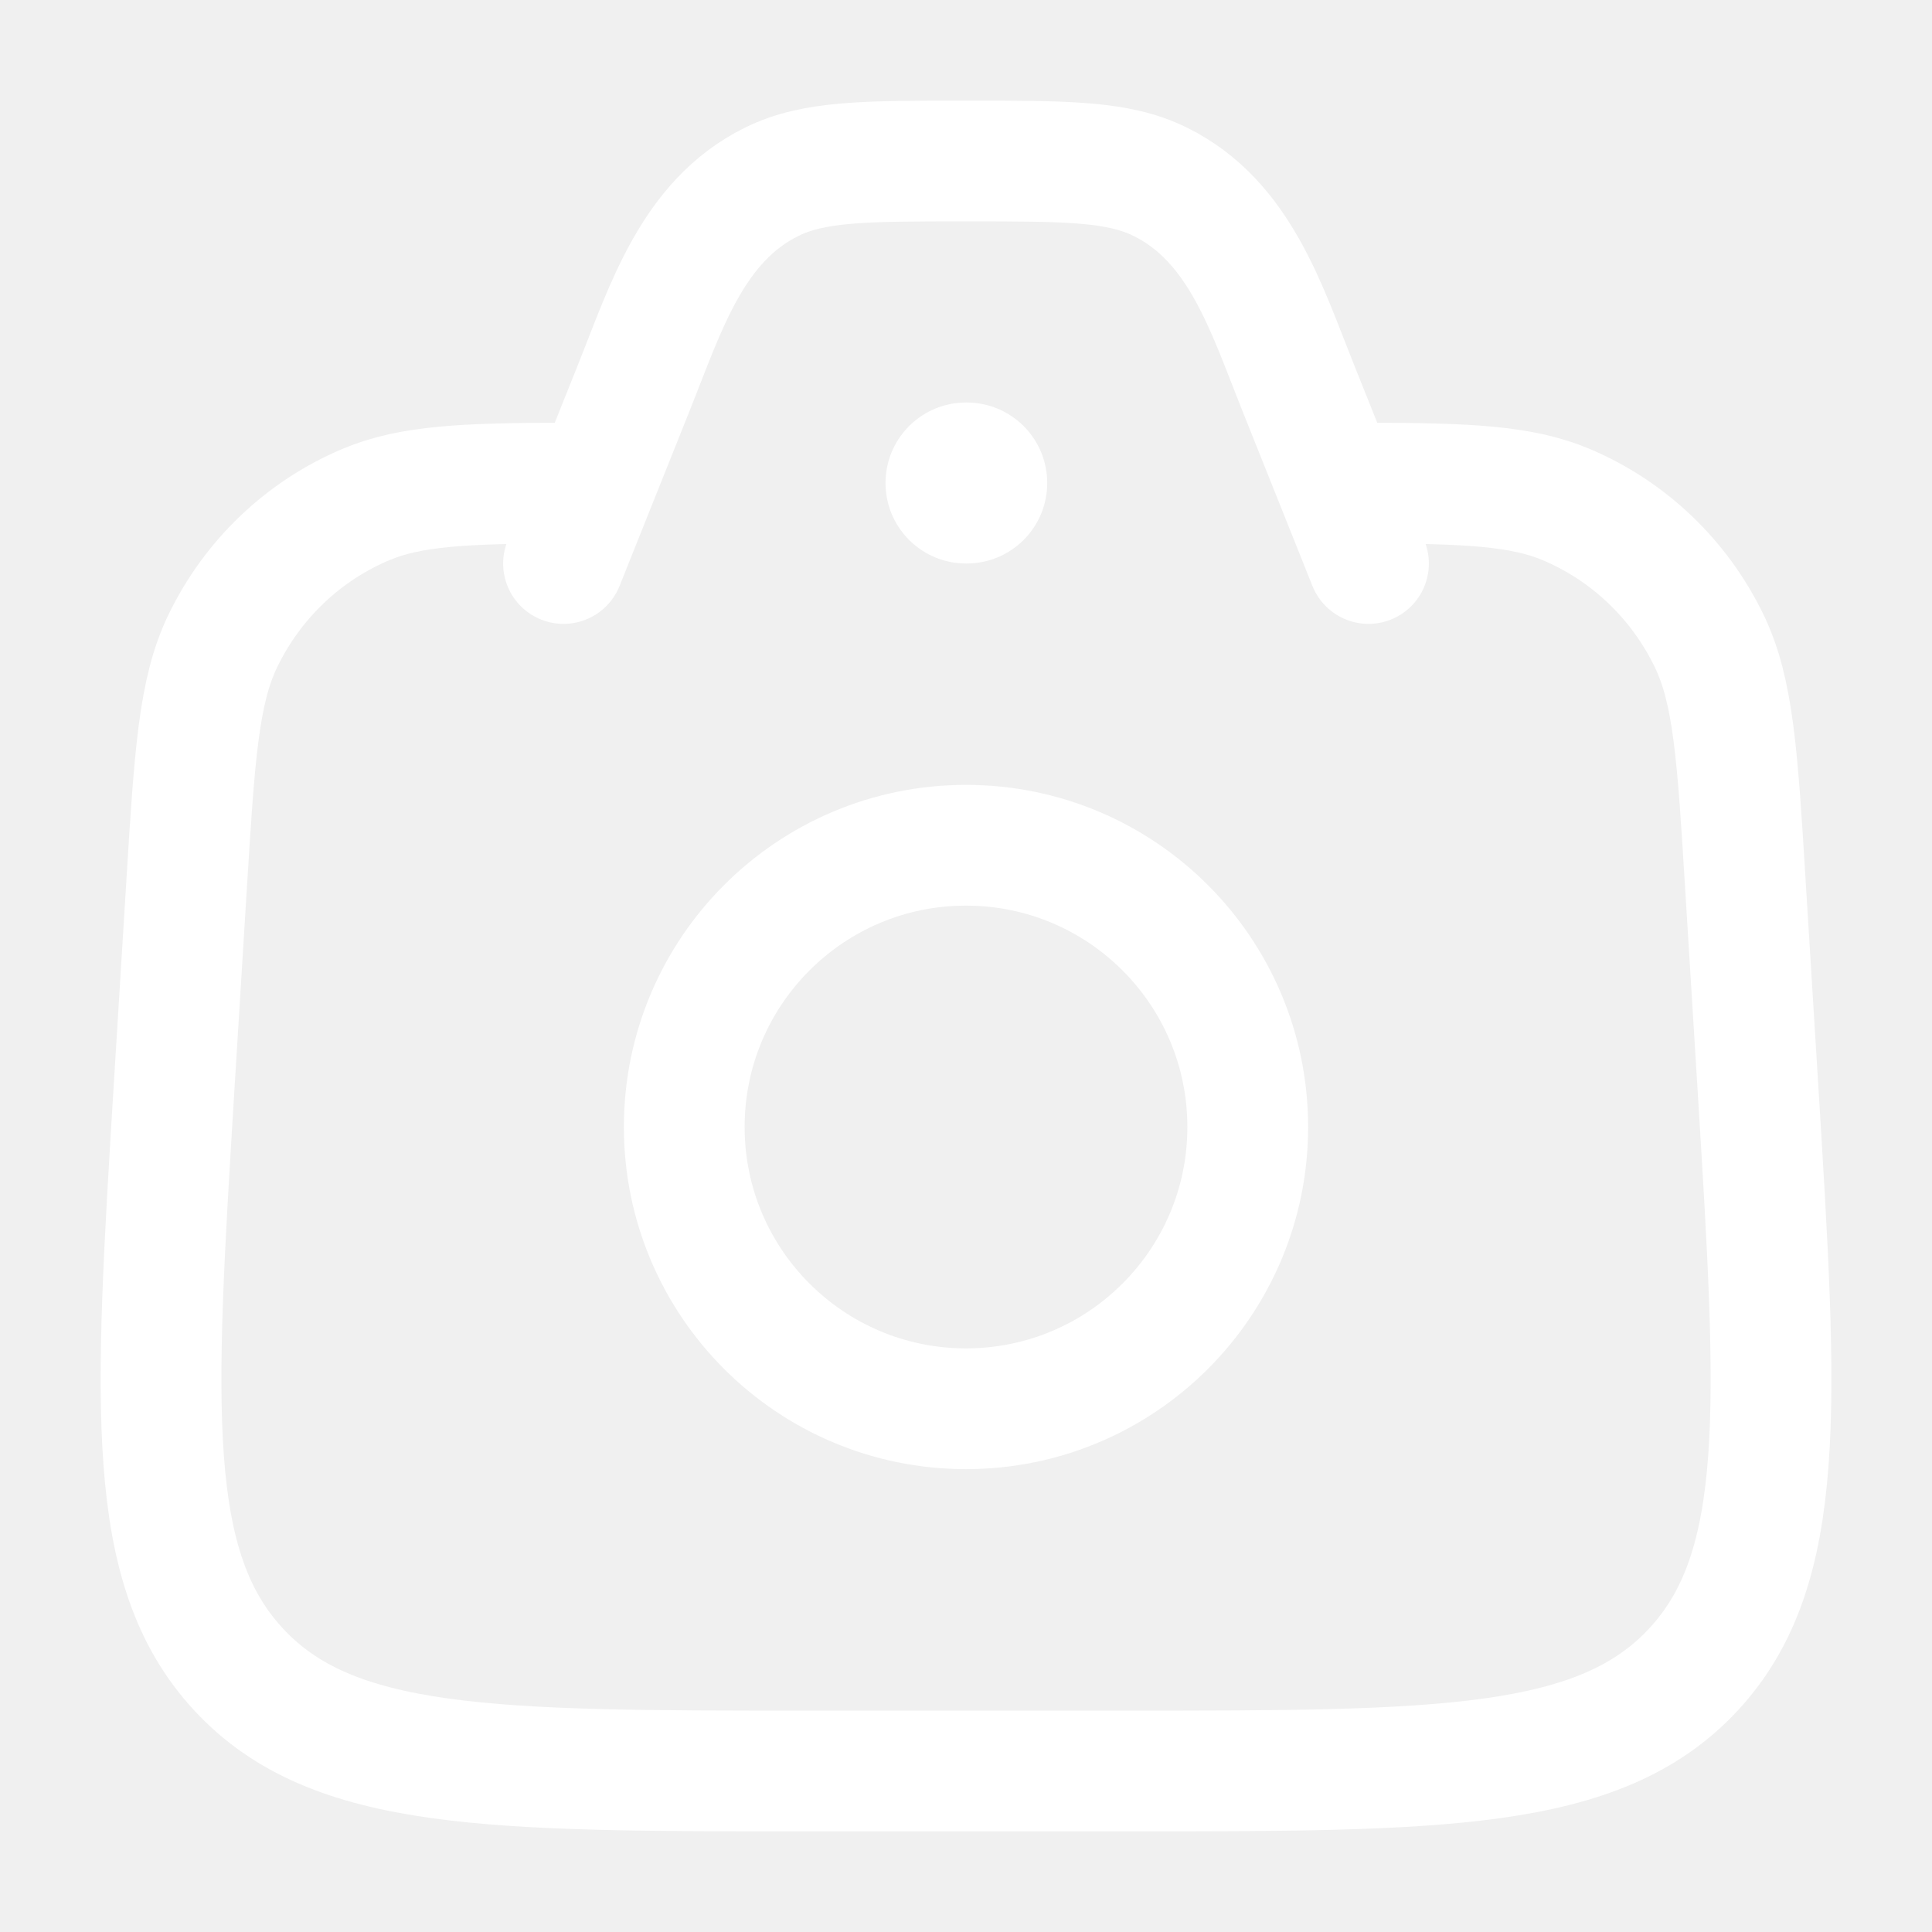
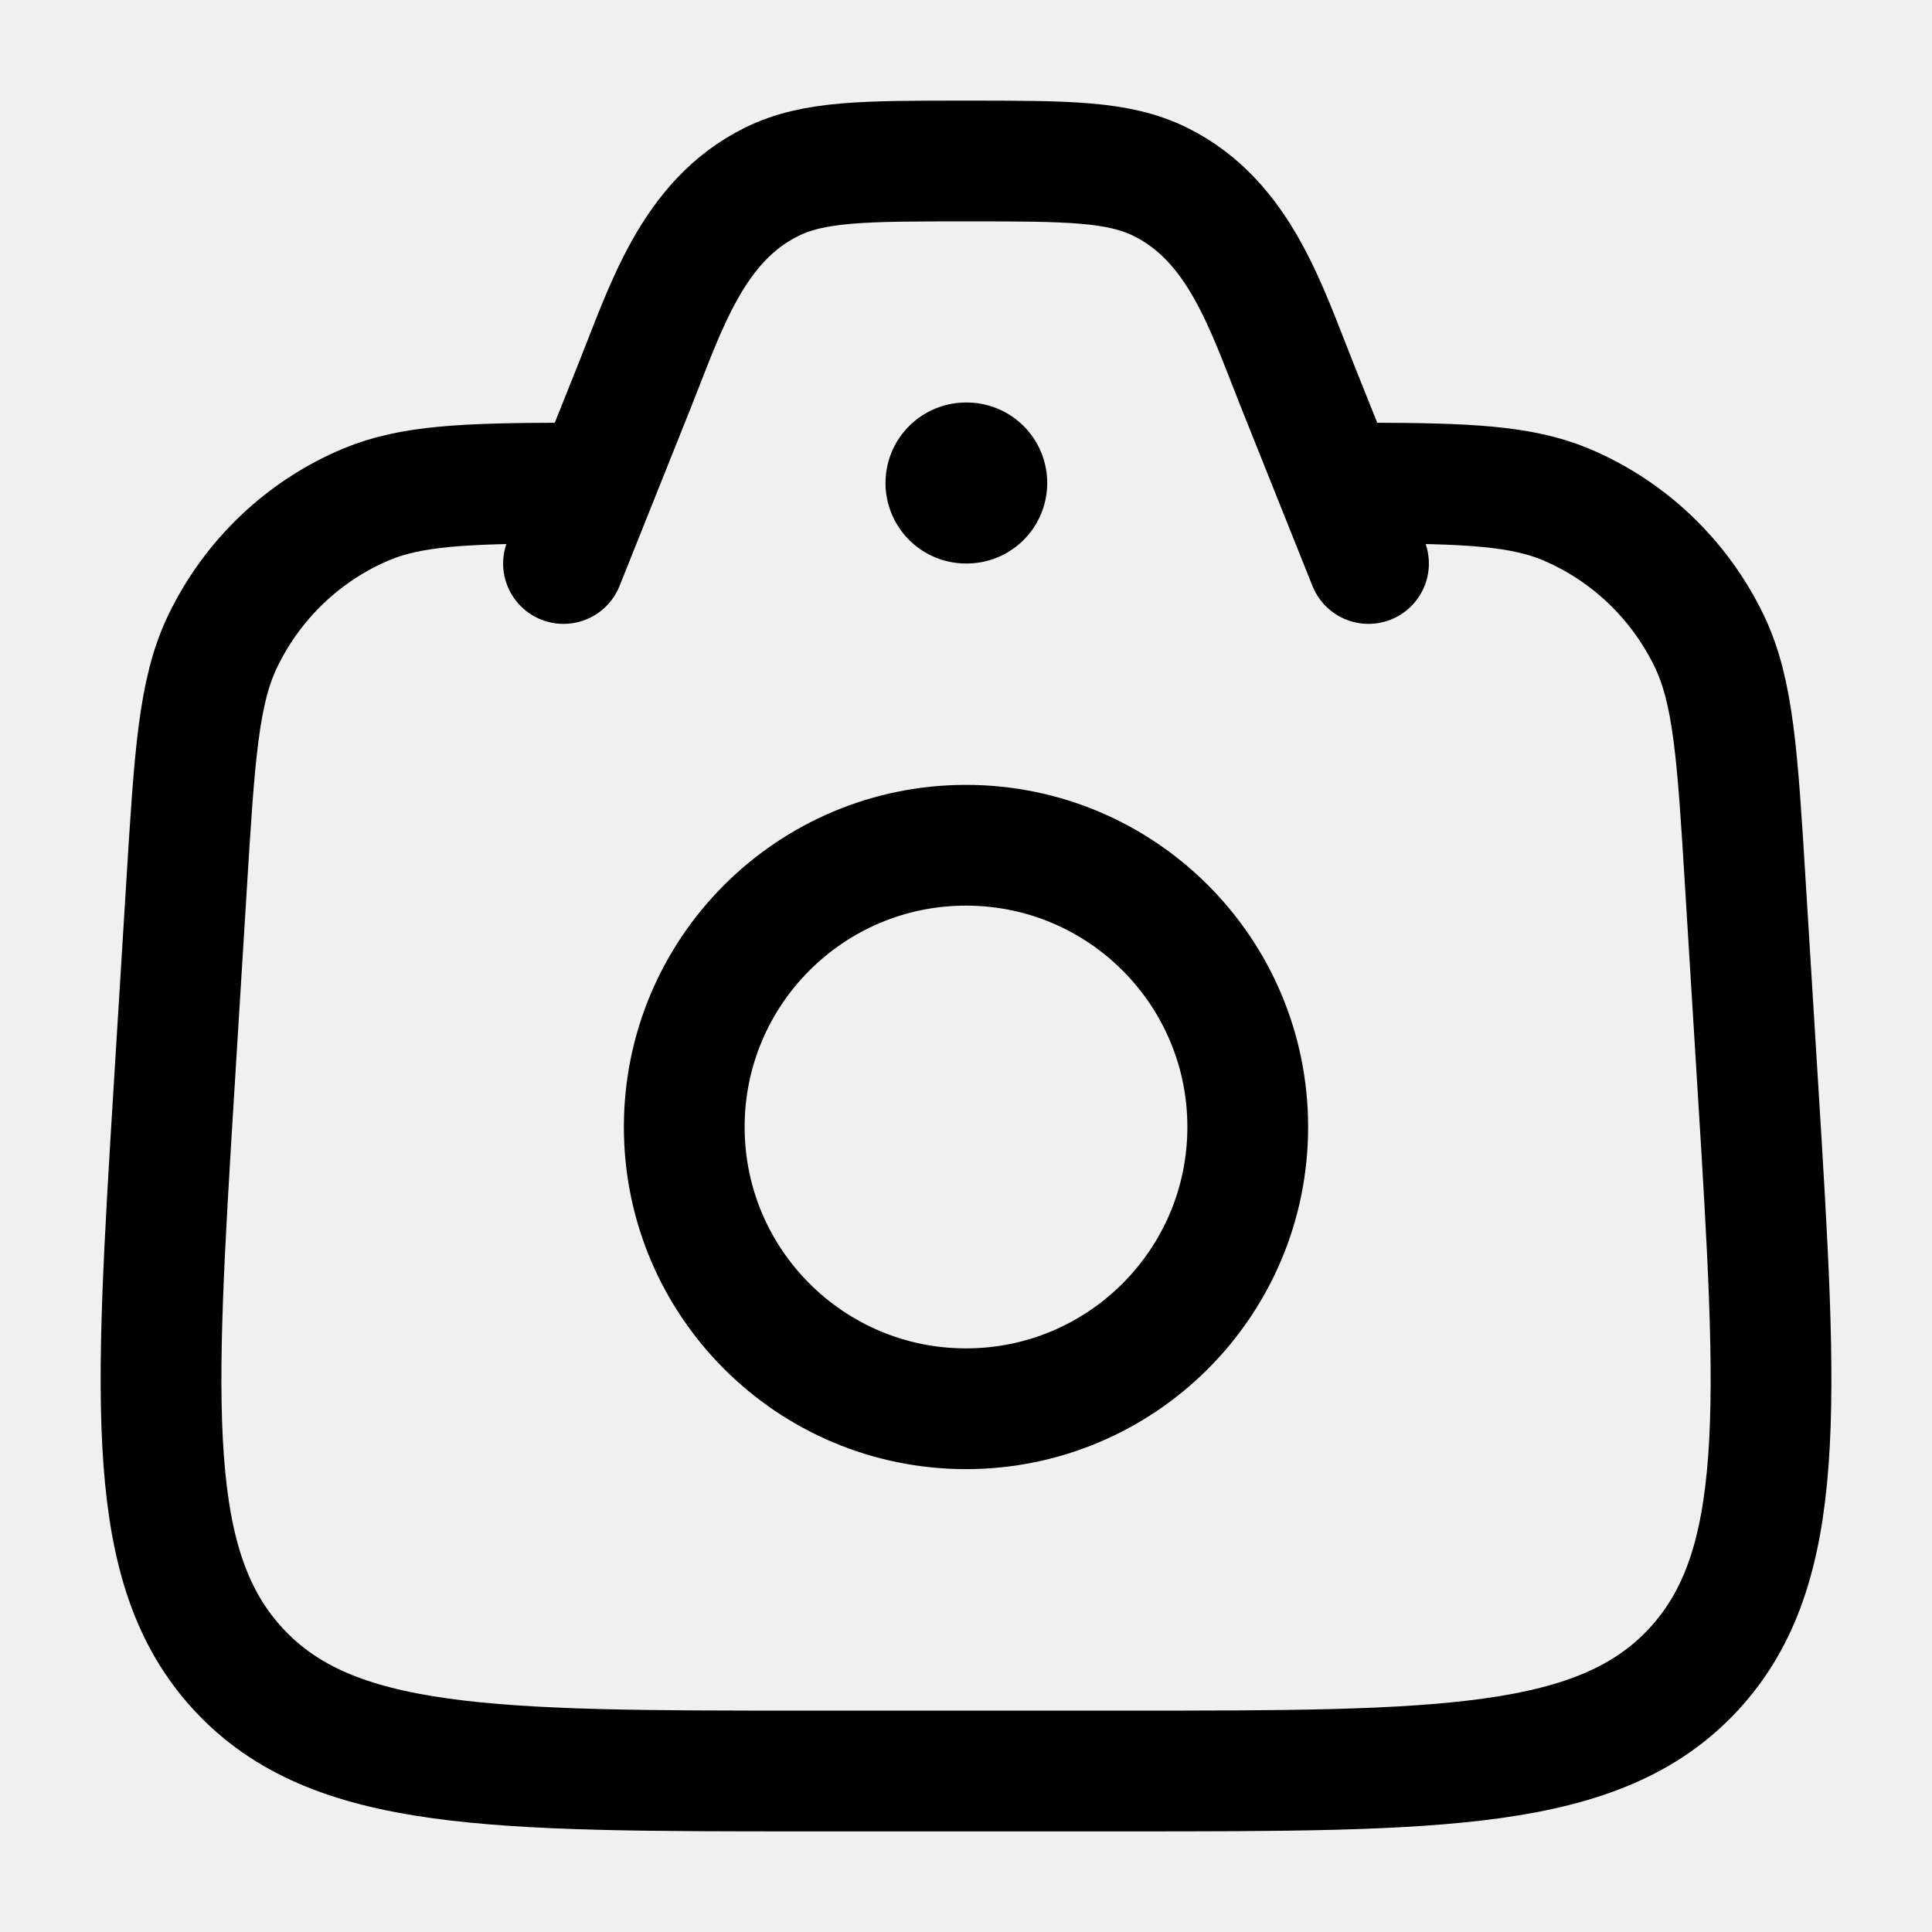
<svg xmlns="http://www.w3.org/2000/svg" width="24" height="24" viewBox="0 0 24 24" fill="none">
-   <path d="M7 6.001C5.78 6.004 5.104 6.033 4.549 6.266C3.771 6.593 3.138 7.196 2.768 7.962C2.466 8.587 2.417 9.388 2.318 10.99L2.163 13.501C1.918 17.485 1.795 19.478 2.964 20.739C4.133 22 6.103 22 10.042 22H13.958C17.898 22 19.867 22 21.037 20.739C22.206 19.478 22.083 17.485 21.837 13.501L21.682 10.99C21.584 9.388 21.534 8.587 21.232 7.962C20.862 7.196 20.229 6.593 19.452 6.266C18.896 6.033 18.221 6.004 17 6.001" stroke="white" stroke-width="1.5" stroke-linecap="round" />
-   <path d="M17 7L16.114 4.785C15.732 3.83 15.399 2.746 14.417 2.26C13.892 2 13.262 2 12 2C10.738 2 10.108 2 9.583 2.26C8.601 2.746 8.268 3.83 7.886 4.785L7 7" stroke="white" stroke-width="1.5" stroke-linecap="round" stroke-linejoin="round" />
-   <path d="M15.5 14C15.5 15.933 13.933 17.5 12 17.5C10.067 17.5 8.5 15.933 8.5 14C8.5 12.067 10.067 10.5 12 10.5C13.933 10.5 15.5 12.067 15.5 14Z" stroke="white" stroke-width="1.5" />
-   <path d="M12 6H12.009" stroke="white" stroke-width="2" stroke-linecap="round" stroke-linejoin="round" />
+   <path d="M7 6.001C5.78 6.004 5.104 6.033 4.549 6.266C3.771 6.593 3.138 7.196 2.768 7.962C2.466 8.587 2.417 9.388 2.318 10.99L2.163 13.501C1.918 17.485 1.795 19.478 2.964 20.739C4.133 22 6.103 22 10.042 22H13.958C17.898 22 19.867 22 21.037 20.739C22.206 19.478 22.083 17.485 21.837 13.501L21.682 10.99C21.584 9.388 21.534 8.587 21.232 7.962C20.862 7.196 20.229 6.593 19.452 6.266C18.896 6.033 18.221 6.004 17 6.001" stroke="black" stroke-width="1.5" stroke-linecap="round" />
+   <path d="M17 7L16.114 4.785C15.732 3.83 15.399 2.746 14.417 2.26C13.892 2 13.262 2 12 2C10.738 2 10.108 2 9.583 2.26C8.601 2.746 8.268 3.83 7.886 4.785L7 7" stroke="black" stroke-width="1.5" stroke-linecap="round" stroke-linejoin="round" />
+   <path d="M15.5 14C15.5 15.933 13.933 17.5 12 17.5C10.067 17.5 8.5 15.933 8.5 14C8.5 12.067 10.067 10.5 12 10.5C13.933 10.5 15.5 12.067 15.5 14Z" stroke="black" stroke-width="1.5" />
+   <path d="M12 6H12.009" stroke="black" stroke-width="2" stroke-linecap="round" stroke-linejoin="round" />
</svg>
